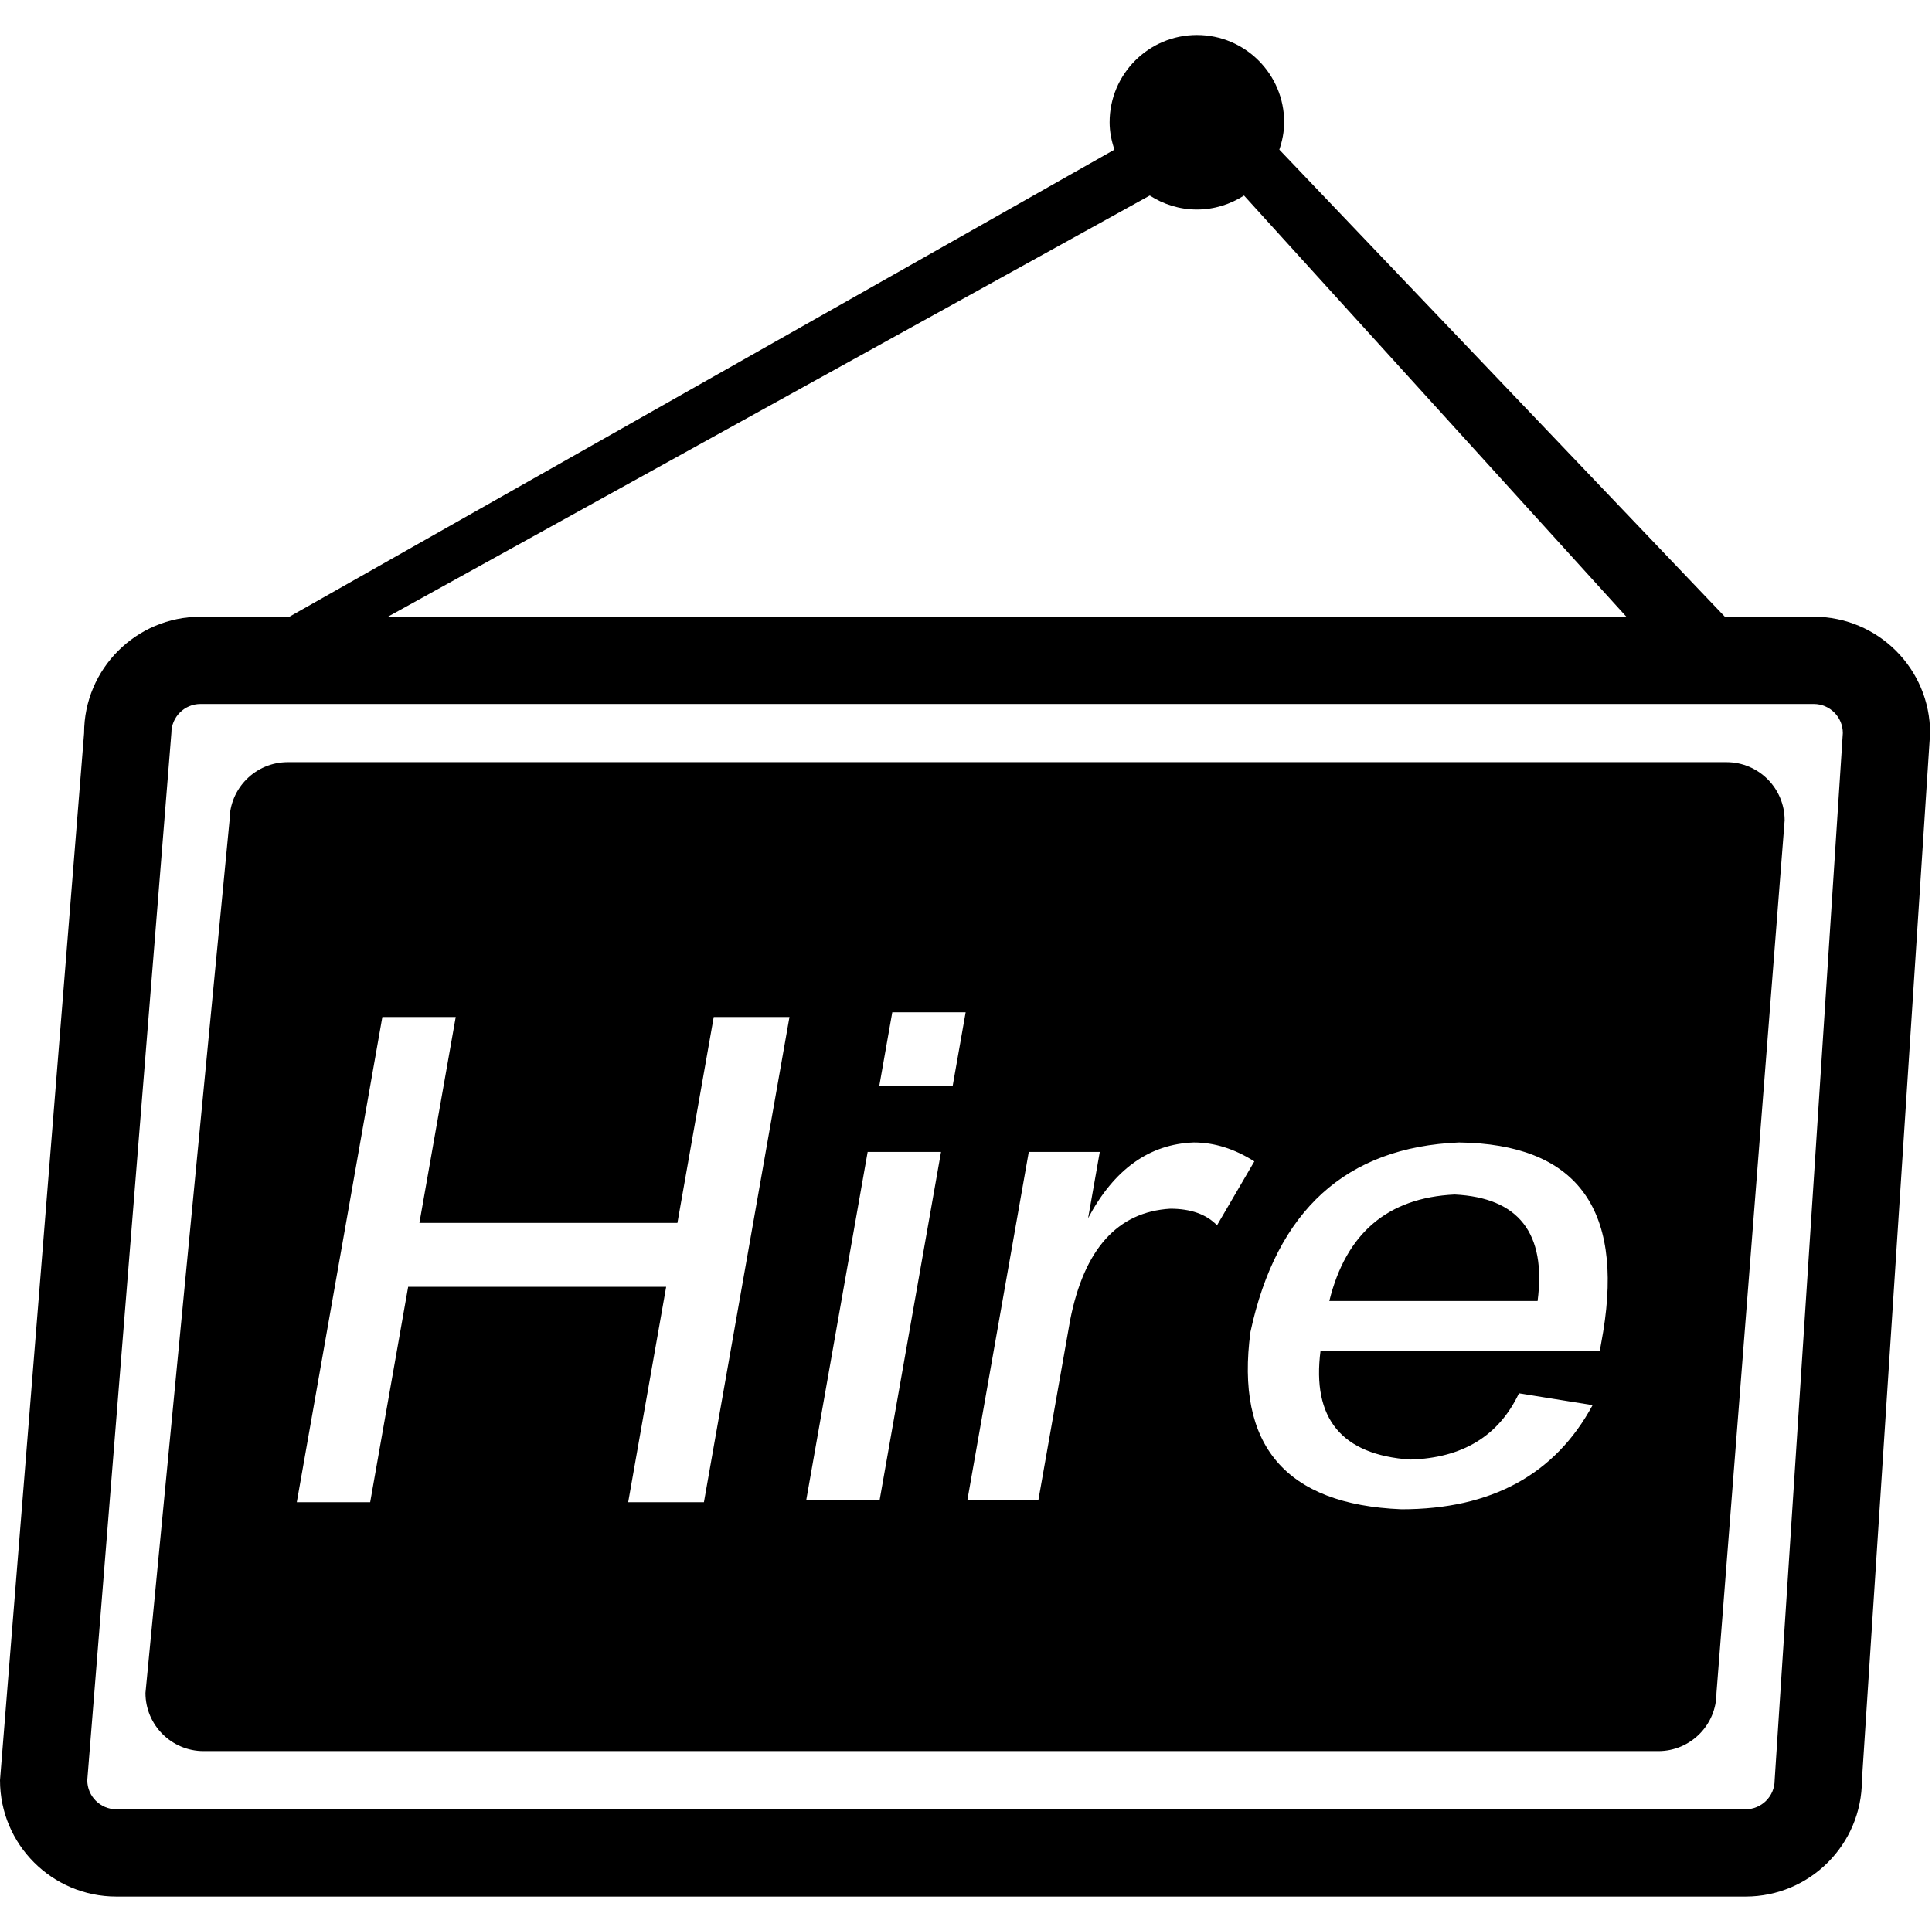
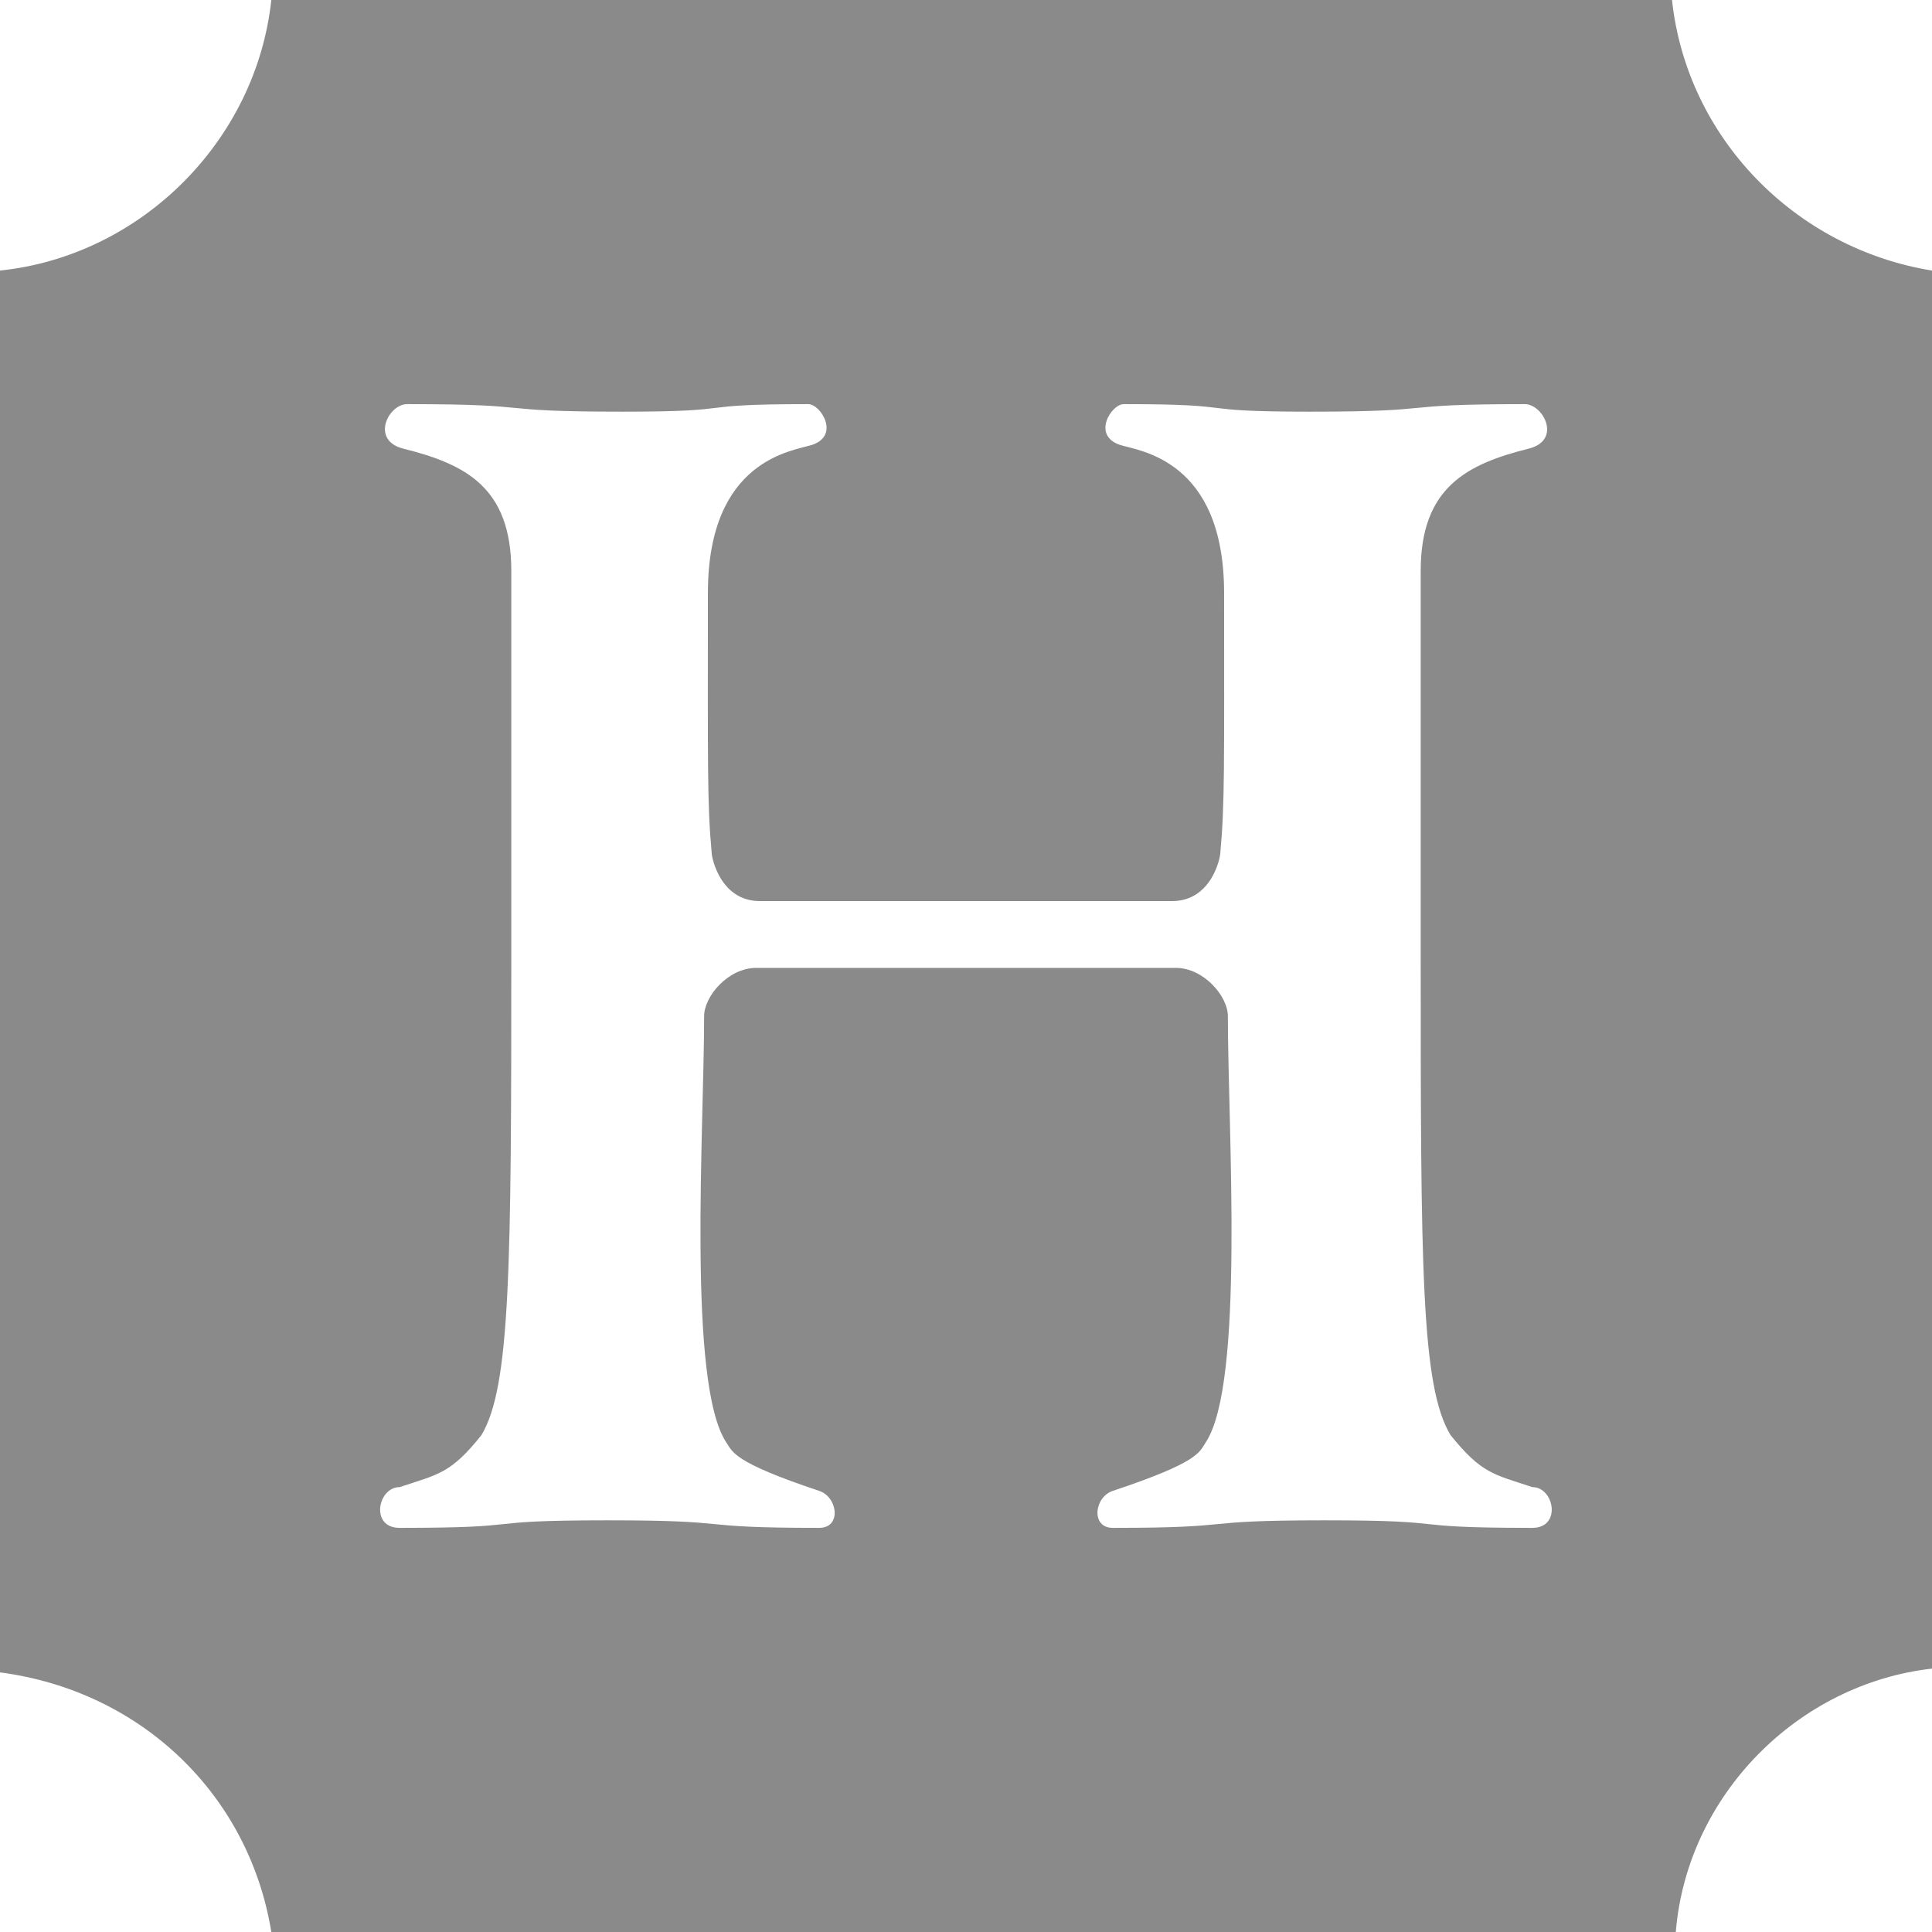
- <svg xmlns="http://www.w3.org/2000/svg" t="1589530462213" class="icon" viewBox="0 0 1025 1024" version="1.1" p-id="1196" width="200.195" height="200">
-   <defs>
-     <style type="text/css" />
-   </defs>
-   <path d="M962.262 327.285l-47.155 0L678.738 79.42c1.545-4.582 2.562-9.415 2.562-14.527 0-25.572-20.73-46.302-46.302-46.302-25.564 0-46.308 20.73-46.308 46.302 0 5.112 1.018 9.958 2.562 14.527L153.51 327.285l-47.156 0c-34.093 0-61.738 27.645-61.738 61.737L0 944.671c0 34.093 27.645 61.737 61.738 61.737l864.349 0c34.093 0 61.738-27.645 61.738-61.737l36.175-555.648C1024 354.93 996.355 327.285 962.262 327.285zM609.991 103.778c7.225 4.644 15.775 7.423 25.008 7.423 9.227 0 17.777-2.779 25.002-7.423L862.86 327.285 205.771 327.285 609.991 103.778zM941.523 944.671c0 8.52-6.929 15.436-15.436 15.436L61.738 960.107c-8.502 0-15.436-6.915-15.436-15.436l44.616-555.648c0-8.52 6.934-15.436 15.436-15.436l855.908 0c8.507 0 15.436 6.915 15.436 15.436L941.523 944.671zM915.96 404.458 152.662 404.458c-17.042 0-30.872 13.83-30.872 30.872L77.174 898.369c0 17.036 13.83 30.866 30.872 30.866l771.739 0c17.036 0 30.866-13.83 30.866-30.866l36.175-463.039C946.826 418.288 932.996 404.458 915.96 404.458zM373.464 797.137l-40.186 0 20.152-114.278L216.548 682.859l-20.152 114.278-38.93 0 45.385-257.439 38.93 0-19.269 109.255 136.882 0 19.269-109.255 40.186 0L373.464 797.137zM466.699 795.881l-38.93 0 32.553-184.602 38.93 0L466.699 795.881zM505.452 576.116l-38.93 0 6.868-38.93 38.93 0L505.452 576.116zM620.86 641.418c-27.942 1.688-45.64 21.349-53.097 59.023l-16.836 95.441-37.674 0 32.553-184.602 37.674 0-6.201 35.162c13.775-25.94 32.474-39.342 56.06-40.185 10.87 0 21.584 3.355 32.141 10.046l-19.798 33.907C640.011 644.361 631.731 641.418 620.86 641.418zM850.546 706.719c-0.746 4.199-1.334 7.535-1.766 10.046L700.596 716.765c-4.67 36.006 11.185 55.255 47.583 57.767 27.765-0.824 46.994-12.558 57.688-35.162l39.067 6.279c-19.897 36.83-53.685 55.255-101.406 55.255-61.515-2.512-88.22-33.907-80.096-94.185 13.873-64.458 50.762-97.952 110.648-100.464C835.889 607.099 861.377 640.594 850.546 706.719zM771.725 633.883c-35.476 1.688-57.629 20.525-66.479 56.511l110.51 0C820.427 654.407 805.749 635.57 771.725 633.883z" p-id="1197" />
+ <svg xmlns="http://www.w3.org/2000/svg" t="1589612488878" class="icon" viewBox="0 0 1024 1024" version="1.1" p-id="2699" width="200" height="200">
+   <path d="M886.2 0H143.8C135.8 74.6 74.8 135.6 0 143.4v743c74.8 9.8 132 64.8 143.8 137.6h744.4c6-72.8 65-131.6 135.8-139.6V143.4c-72.8-11.8-130-70.6-137.8-143.4z m-74 809.8c-72.6 0-37.6-4-110.2-4-71.6 0-42 4-112.2 4-11.8 0-9.8-16.4 0-19.6 45.6-15.2 45.8-20.4 49.2-25.6 20.8-31.2 11.8-166 11.8-226 0-10.6-12.8-25.6-27.6-25.6H400.8c-14.8 0-27.6 15-27.6 25.6 0 60-9 194.8 11.8 226 3.4 5 3.6 10.4 49.2 25.6 9.8 3.2 12 19.6 0 19.6-70.2 0-40.6-4-112.2-4-72.6 0-37.6 4-110.2 4-15.8 0-11.6-21.6 0-21.6 20.4-6.8 27-7 43.4-27.6 15.4-25.8 15.8-88.8 15.8-255.6V302.6c0-44.4-24.4-56.6-57.2-64.8-17.6-4.4-8-23.6 2-23.6 73 0 41.2 4 114.2 4 65.4 0 33-4 98.4-4 6.6 0 17 16.6 2 21.6-9.8 3.2-55.2 7.4-55.2 78.6 0 91.2-0.4 111.6 2 137.6 0 2.6 4.6 25.6 25.6 25.6h218.4c21 0 25.6-23 25.6-25.6 2.4-26 2-46.4 2-137.6 0-71.2-45.4-75.4-55.2-78.6-15-5-4.6-21.6 2-21.6 65.4 0 33 4 98.4 4 73 0 41.2-4 114.2-4 9.8 0 19.8 19.2 2 23.6-32.8 8.2-57.2 20.6-57.2 64.8v202.4c0 166.8 0.2 229.8 15.8 255.6 16.4 20.4 22.8 20.8 43.4 27.6 11.6 0 15.6 21.6 0 21.6z" p-id="2700" fill="#8a8a8a" />
</svg>
